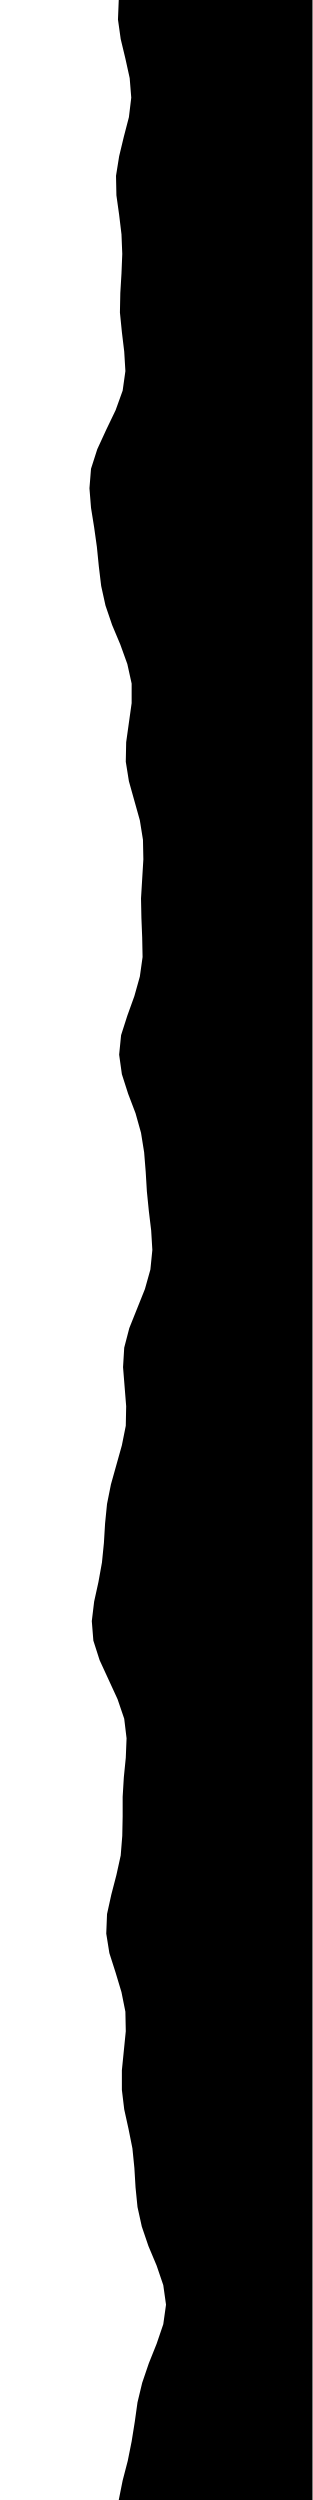
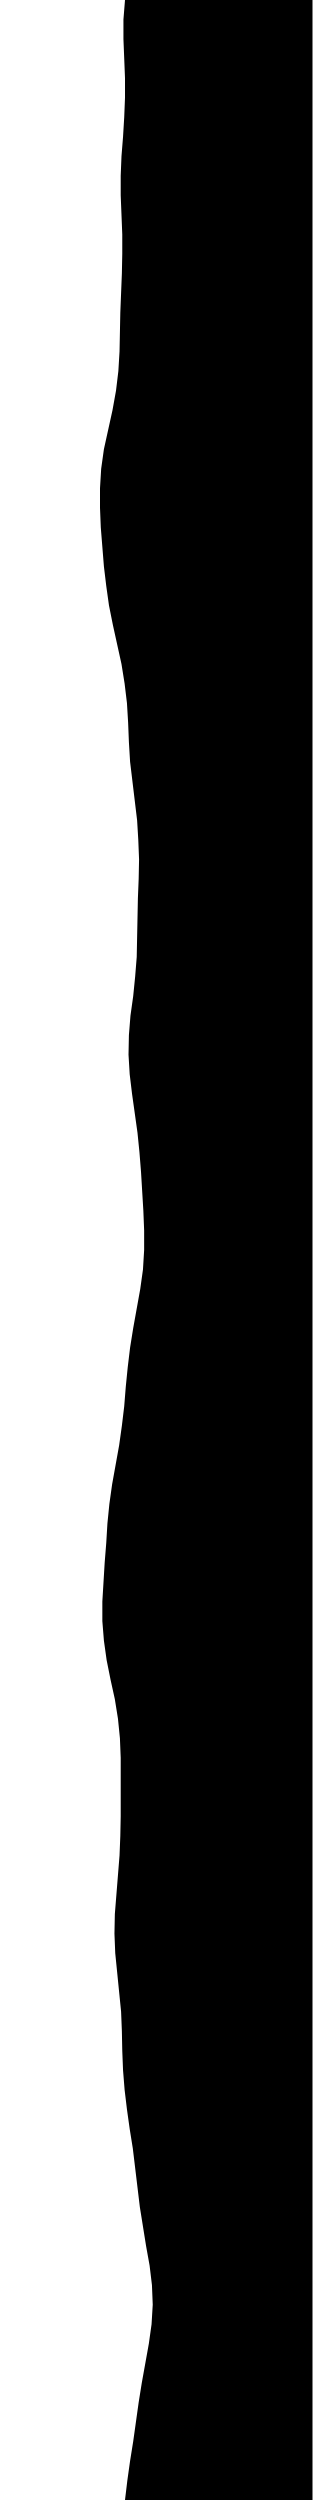
<svg xmlns="http://www.w3.org/2000/svg" width="8" height="64" viewBox="0 0 8 64">
-   <path d="M3.04 0L3.02 0.5L3.09 1L3.21 1.5L3.32 2L3.36 2.5L3.3 3L3.17 3.5L3.05 4L2.97 4.5L2.98 5L3.05 5.5L3.11 6L3.13 6.5L3.11 7L3.08 7.5L3.07 8L3.12 8.5L3.18 9L3.21 9.5L3.14 10L2.96 10.5L2.72 11L2.49 11.5L2.33 12L2.29 12.5L2.33 13L2.41 13.5L2.48 14L2.53 14.5L2.59 15L2.7 15.5L2.87 16L3.08 16.5L3.26 17L3.37 17.5L3.37 18L3.3 18.5L3.23 19L3.22 19.5L3.3 20L3.44 20.5L3.58 21L3.66 21.5L3.67 22L3.64 22.5L3.61 23L3.62 23.5L3.64 24L3.65 24.5L3.58 25L3.44 25.5L3.26 26L3.1 26.5L3.05 27L3.12 27.5L3.28 28L3.47 28.5L3.61 29L3.69 29.5L3.73 30L3.76 30.5L3.81 31L3.87 31.5L3.9 32L3.85 32.5L3.71 33L3.51 33.5L3.31 34L3.18 34.5L3.15 35L3.19 35.5L3.23 36L3.22 36.5L3.12 37L2.98 37.5L2.84 38L2.74 38.5L2.69 39L2.66 39.5L2.61 40L2.52 40.5L2.41 41L2.35 41.5L2.39 42L2.55 42.5L2.78 43L3.01 43.5L3.18 44L3.24 44.5L3.22 45L3.17 45.5L3.14 46L3.14 46.5L3.13 47L3.09 47.5L2.98 48L2.85 48.5L2.74 49L2.72 49.5L2.8 50L2.96 50.5L3.11 51L3.21 51.5L3.22 52L3.17 52.5L3.12 53L3.12 53.5L3.18 54L3.29 54.5L3.39 55L3.44 55.5L3.47 56L3.52 56.5L3.63 57L3.8 57.5L4.01 58L4.18 58.5L4.25 59L4.18 59.5L4.01 60L3.81 60.5L3.64 61L3.52 61.5L3.45 62L3.37 62.5L3.27 63L3.14 63.5L3.04 64L8 64L8 0Z" />
+   <path d="M3.2 0L3.16 0.5L3.16 1L3.18 1.5L3.2 2L3.2 2.5L3.18 3L3.15 3.5L3.11 4L3.09 4.5L3.09 5L3.11 5.5L3.13 6L3.13 6.5L3.12 7L3.1 7.5L3.08 8L3.07 8.5L3.06 9L3.03 9.5L2.97 10L2.88 10.5L2.77 11L2.66 11.5L2.59 12L2.56 12.5L2.56 13L2.58 13.5L2.62 14L2.66 14.5L2.72 15L2.79 15.5L2.89 16L3 16.5L3.11 17L3.19 17.5L3.25 18L3.28 18.5L3.3 19L3.33 19.5L3.39 20L3.45 20.5L3.51 21L3.54 21.5L3.56 22L3.55 22.5L3.53 23L3.52 23.5L3.51 24L3.5 24.5L3.46 25L3.41 25.5L3.34 26L3.3 26.5L3.29 27L3.32 27.5L3.38 28L3.45 28.5L3.52 29L3.57 29.5L3.61 30L3.64 30.5L3.67 31L3.69 31.5L3.69 32L3.66 32.5L3.59 33L3.5 33.5L3.41 34L3.33 34.5L3.27 35L3.22 35.5L3.18 36L3.12 36.5L3.05 37L2.96 37.5L2.87 38L2.8 38.5L2.75 39L2.72 39.5L2.68 40L2.65 40.5L2.62 41L2.62 41.5L2.66 42L2.73 42.5L2.83 43L2.94 43.5L3.02 44L3.07 44.5L3.09 45L3.09 45.5L3.09 46L3.09 46.5L3.08 47L3.06 47.5L3.02 48L2.98 48.5L2.94 49L2.93 49.5L2.95 50L3 50.5L3.05 51L3.1 51.5L3.12 52L3.13 52.5L3.15 53L3.19 53.5L3.25 54L3.32 54.5L3.4 55L3.46 55.5L3.52 56L3.58 56.5L3.66 57L3.74 57.5L3.83 58L3.89 58.5L3.91 59L3.88 59.5L3.81 60L3.72 60.5L3.63 61L3.55 61.5L3.48 62L3.41 62.5L3.33 63L3.26 63.5L3.2 64L8 64L8 0Z" />
</svg>
